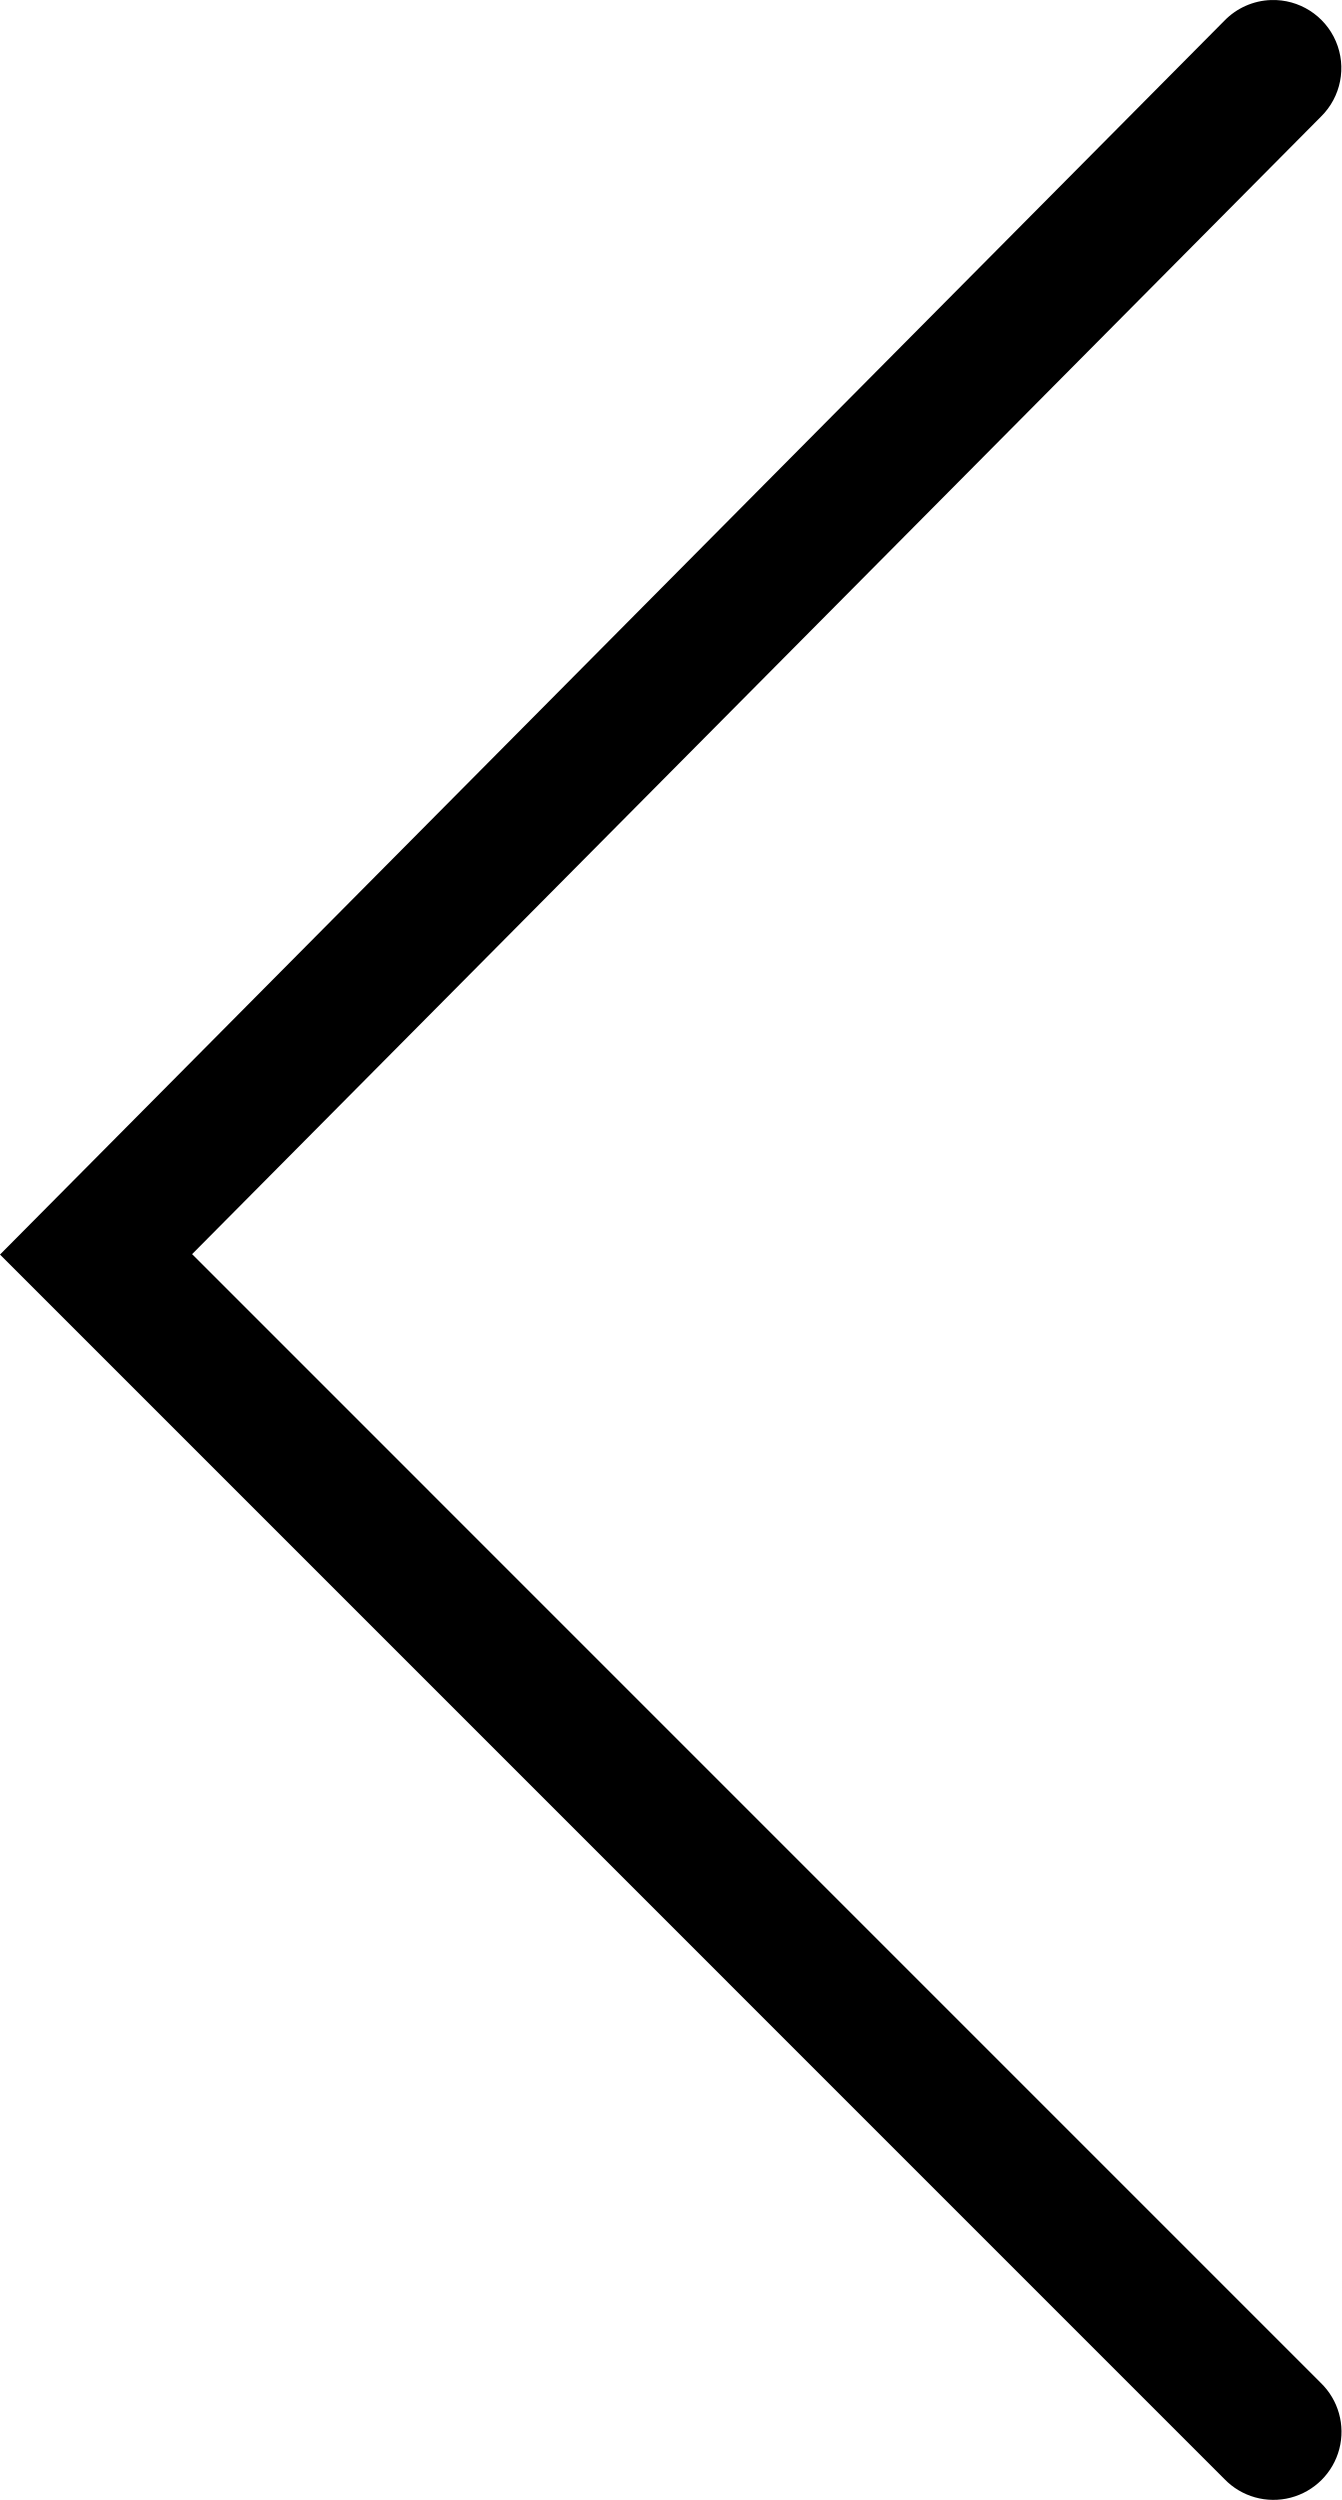
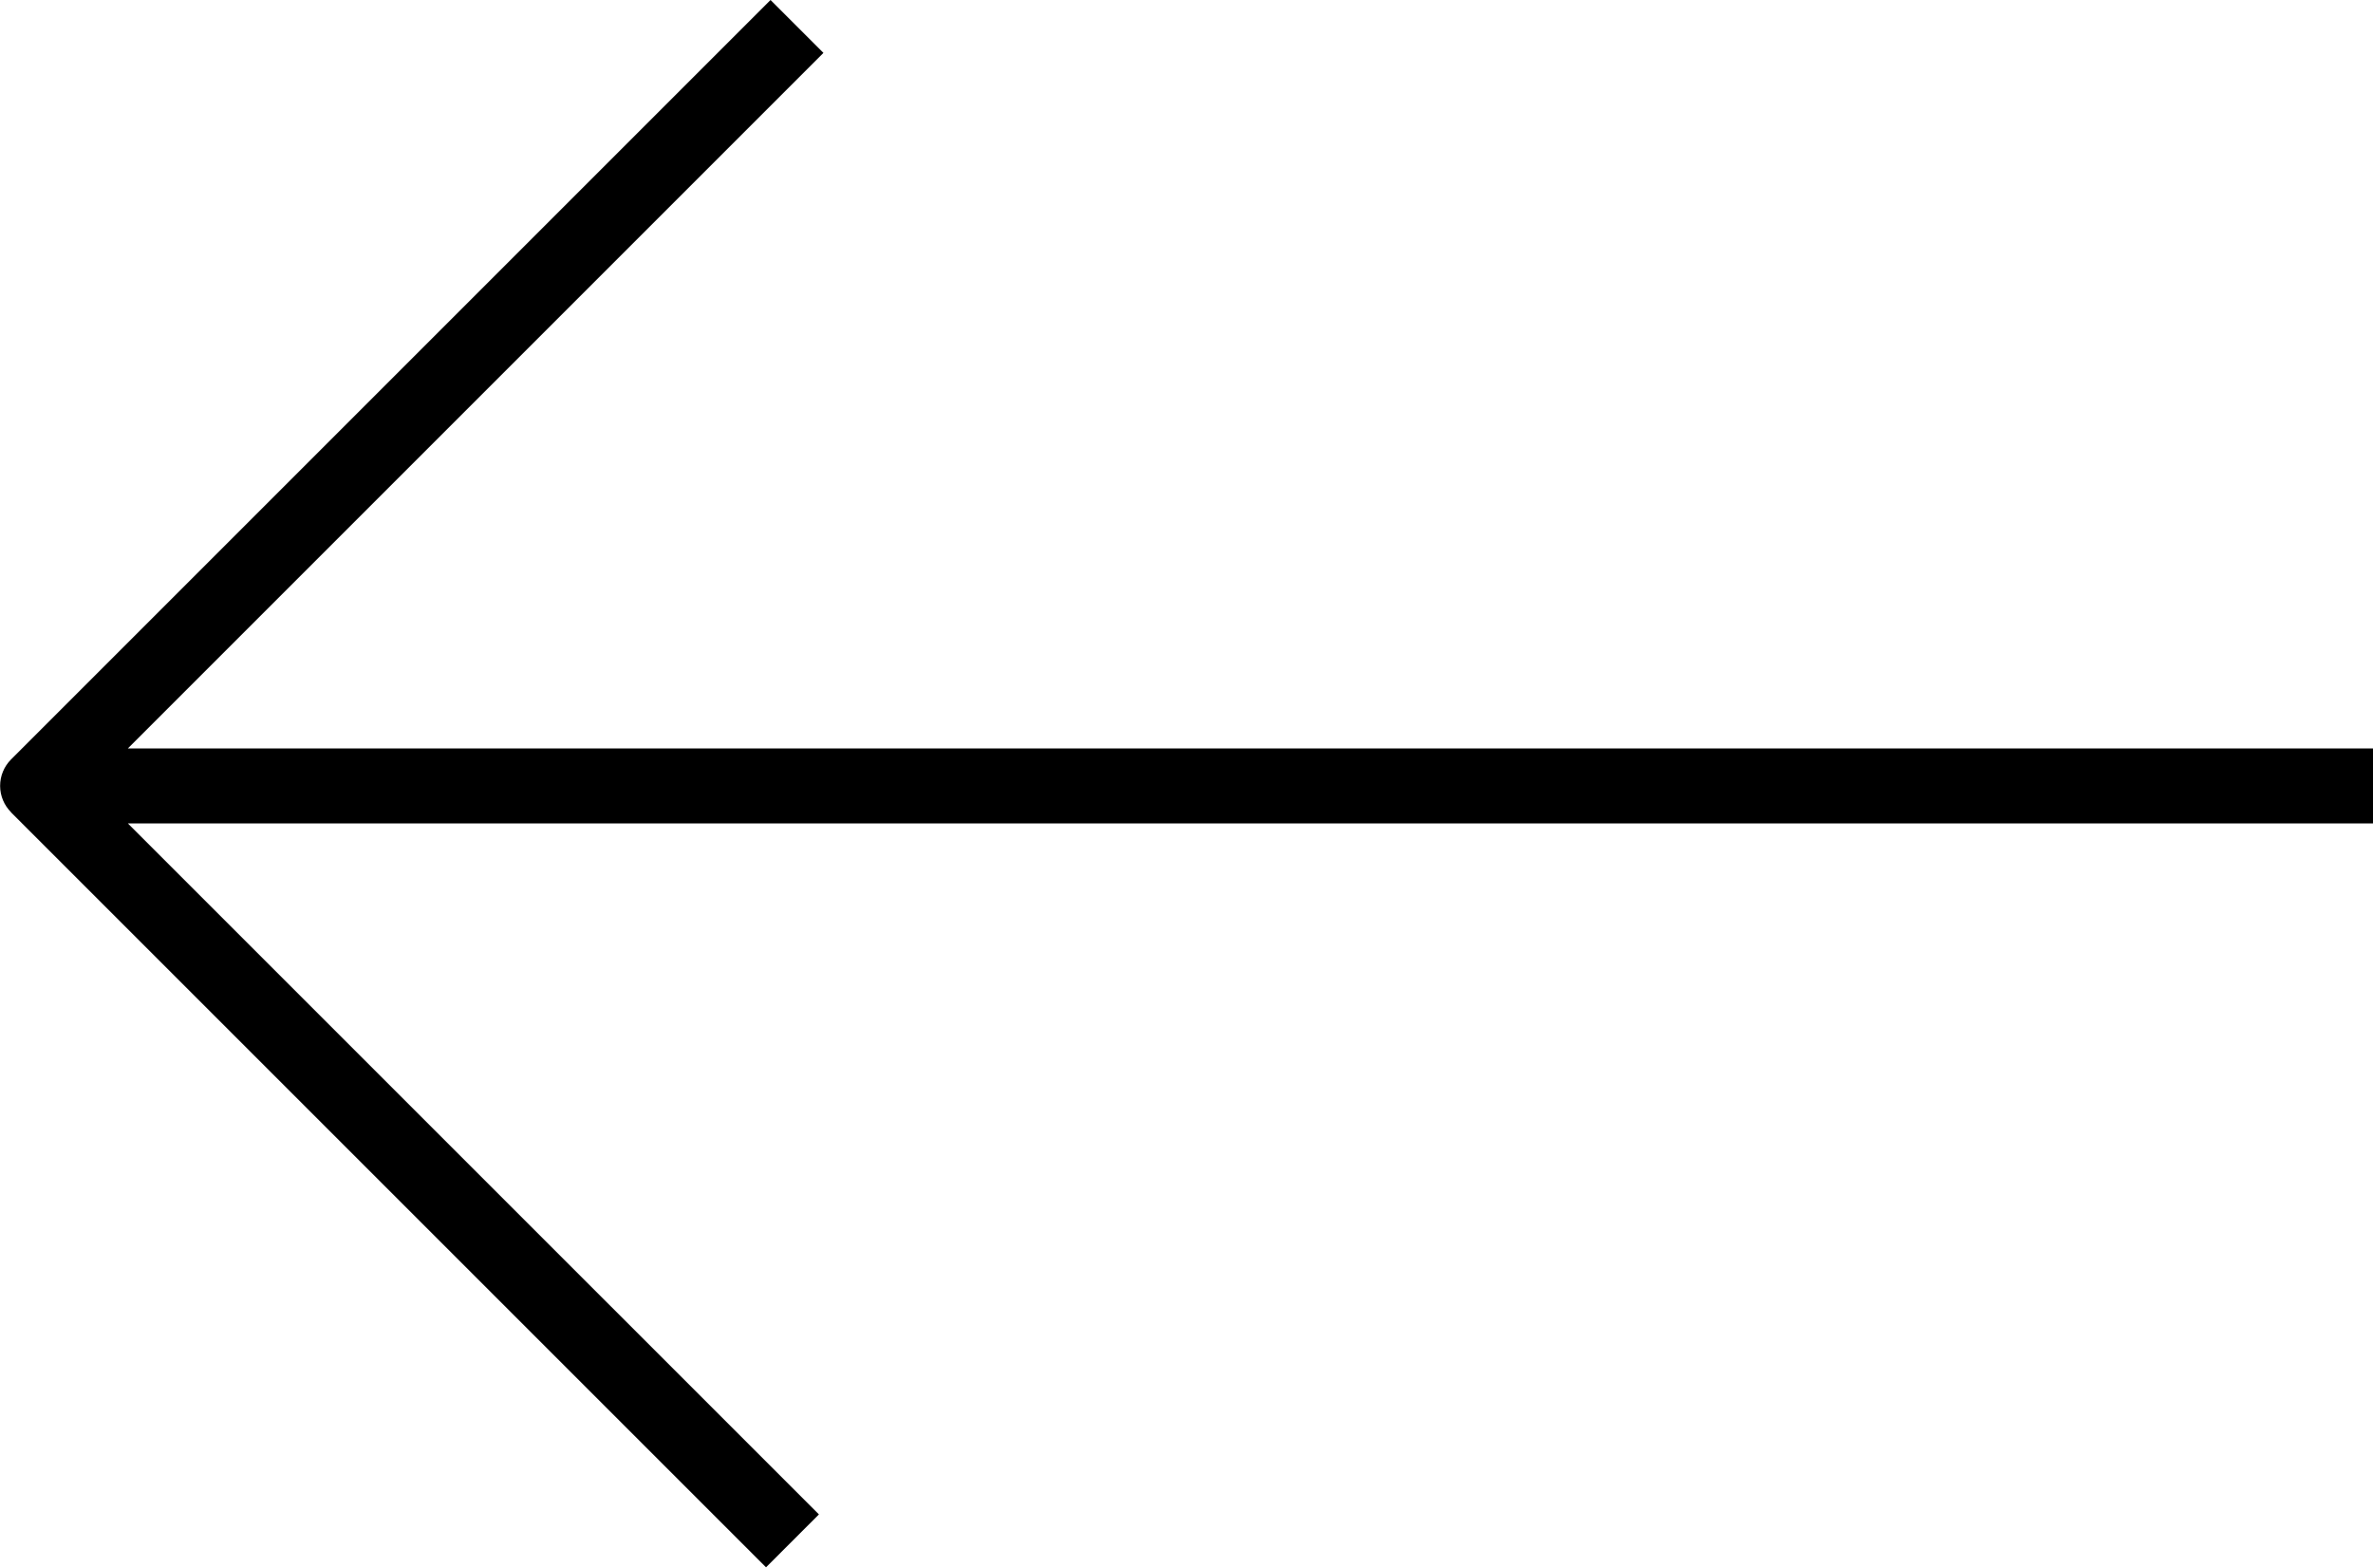
- <svg xmlns="http://www.w3.org/2000/svg" viewBox="0 0 19.71 36.726" height="36.726" width="19.71" id="arrow-left" version="1.1">
-   <defs id="defs6" />
-   <path id="path821" d="M 18.672,5.5867132e-4 A 1,1 0 0 0 17.986,0.305 L 0,18.43 17.988,36.419 a 1,1 0 1 0 1.414,-1.414 L 2.822,18.424 19.406,1.713 A 1,1 0 0 0 18.672,5.5867132e-4 Z" />
+ <svg xmlns="http://www.w3.org/2000/svg" width="8.389mm" height="5.541mm" viewBox="0 0 8.389 5.541" version="1.1" id="svg991">
+   <defs id="defs985" />
+   <g id="layer1" transform="translate(-33.53701,-43.48702)">
+     <path id="path1971" style="color:#000000;font-style:normal;font-variant:normal;font-weight:normal;font-stretch:normal;font-size:medium;line-height:normal;font-family:sans-serif;font-variant-ligatures:normal;font-variant-position:normal;font-variant-caps:normal;font-variant-numeric:normal;font-variant-alternates:normal;font-variant-east-asian:normal;font-feature-settings:normal;font-variation-settings:normal;text-indent:0;text-align:start;text-decoration:none;text-decoration-line:none;text-decoration-style:solid;text-decoration-color:#000000;letter-spacing:normal;word-spacing:normal;text-transform:none;writing-mode:lr-tb;direction:ltr;text-orientation:mixed;dominant-baseline:auto;baseline-shift:baseline;text-anchor:start;white-space:normal;shape-padding:0;shape-margin:0;inline-size:0;clip-rule:nonzero;display:inline;overflow:visible;visibility:visible;isolation:auto;mix-blend-mode:normal;color-interpolation:sRGB;color-interpolation-filters:linearRGB;solid-color:#000000;solid-opacity:1;vector-effect:none;fill:#000000;fill-opacity:1;fill-rule:nonzero;stroke:none;stroke-width:0.265;stroke-linecap:butt;stroke-linejoin:round;stroke-miterlimit:4;stroke-dasharray:none;stroke-dashoffset:0;stroke-opacity:1;color-rendering:auto;image-rendering:auto;shape-rendering:auto;text-rendering:auto;enable-background:accumulate;stop-color:#000000" d="m 36.261,43.487 -2.685,2.685 a 0.132,0.132 0 0 0 5.29e-4,0.187 h -5.29e-4 l 2.669,2.669 0.187,-0.187 -2.443,-2.443 h 7.938 v -0.265 h -7.938 l 2.459,-2.459 z" />
+   </g>
</svg>
